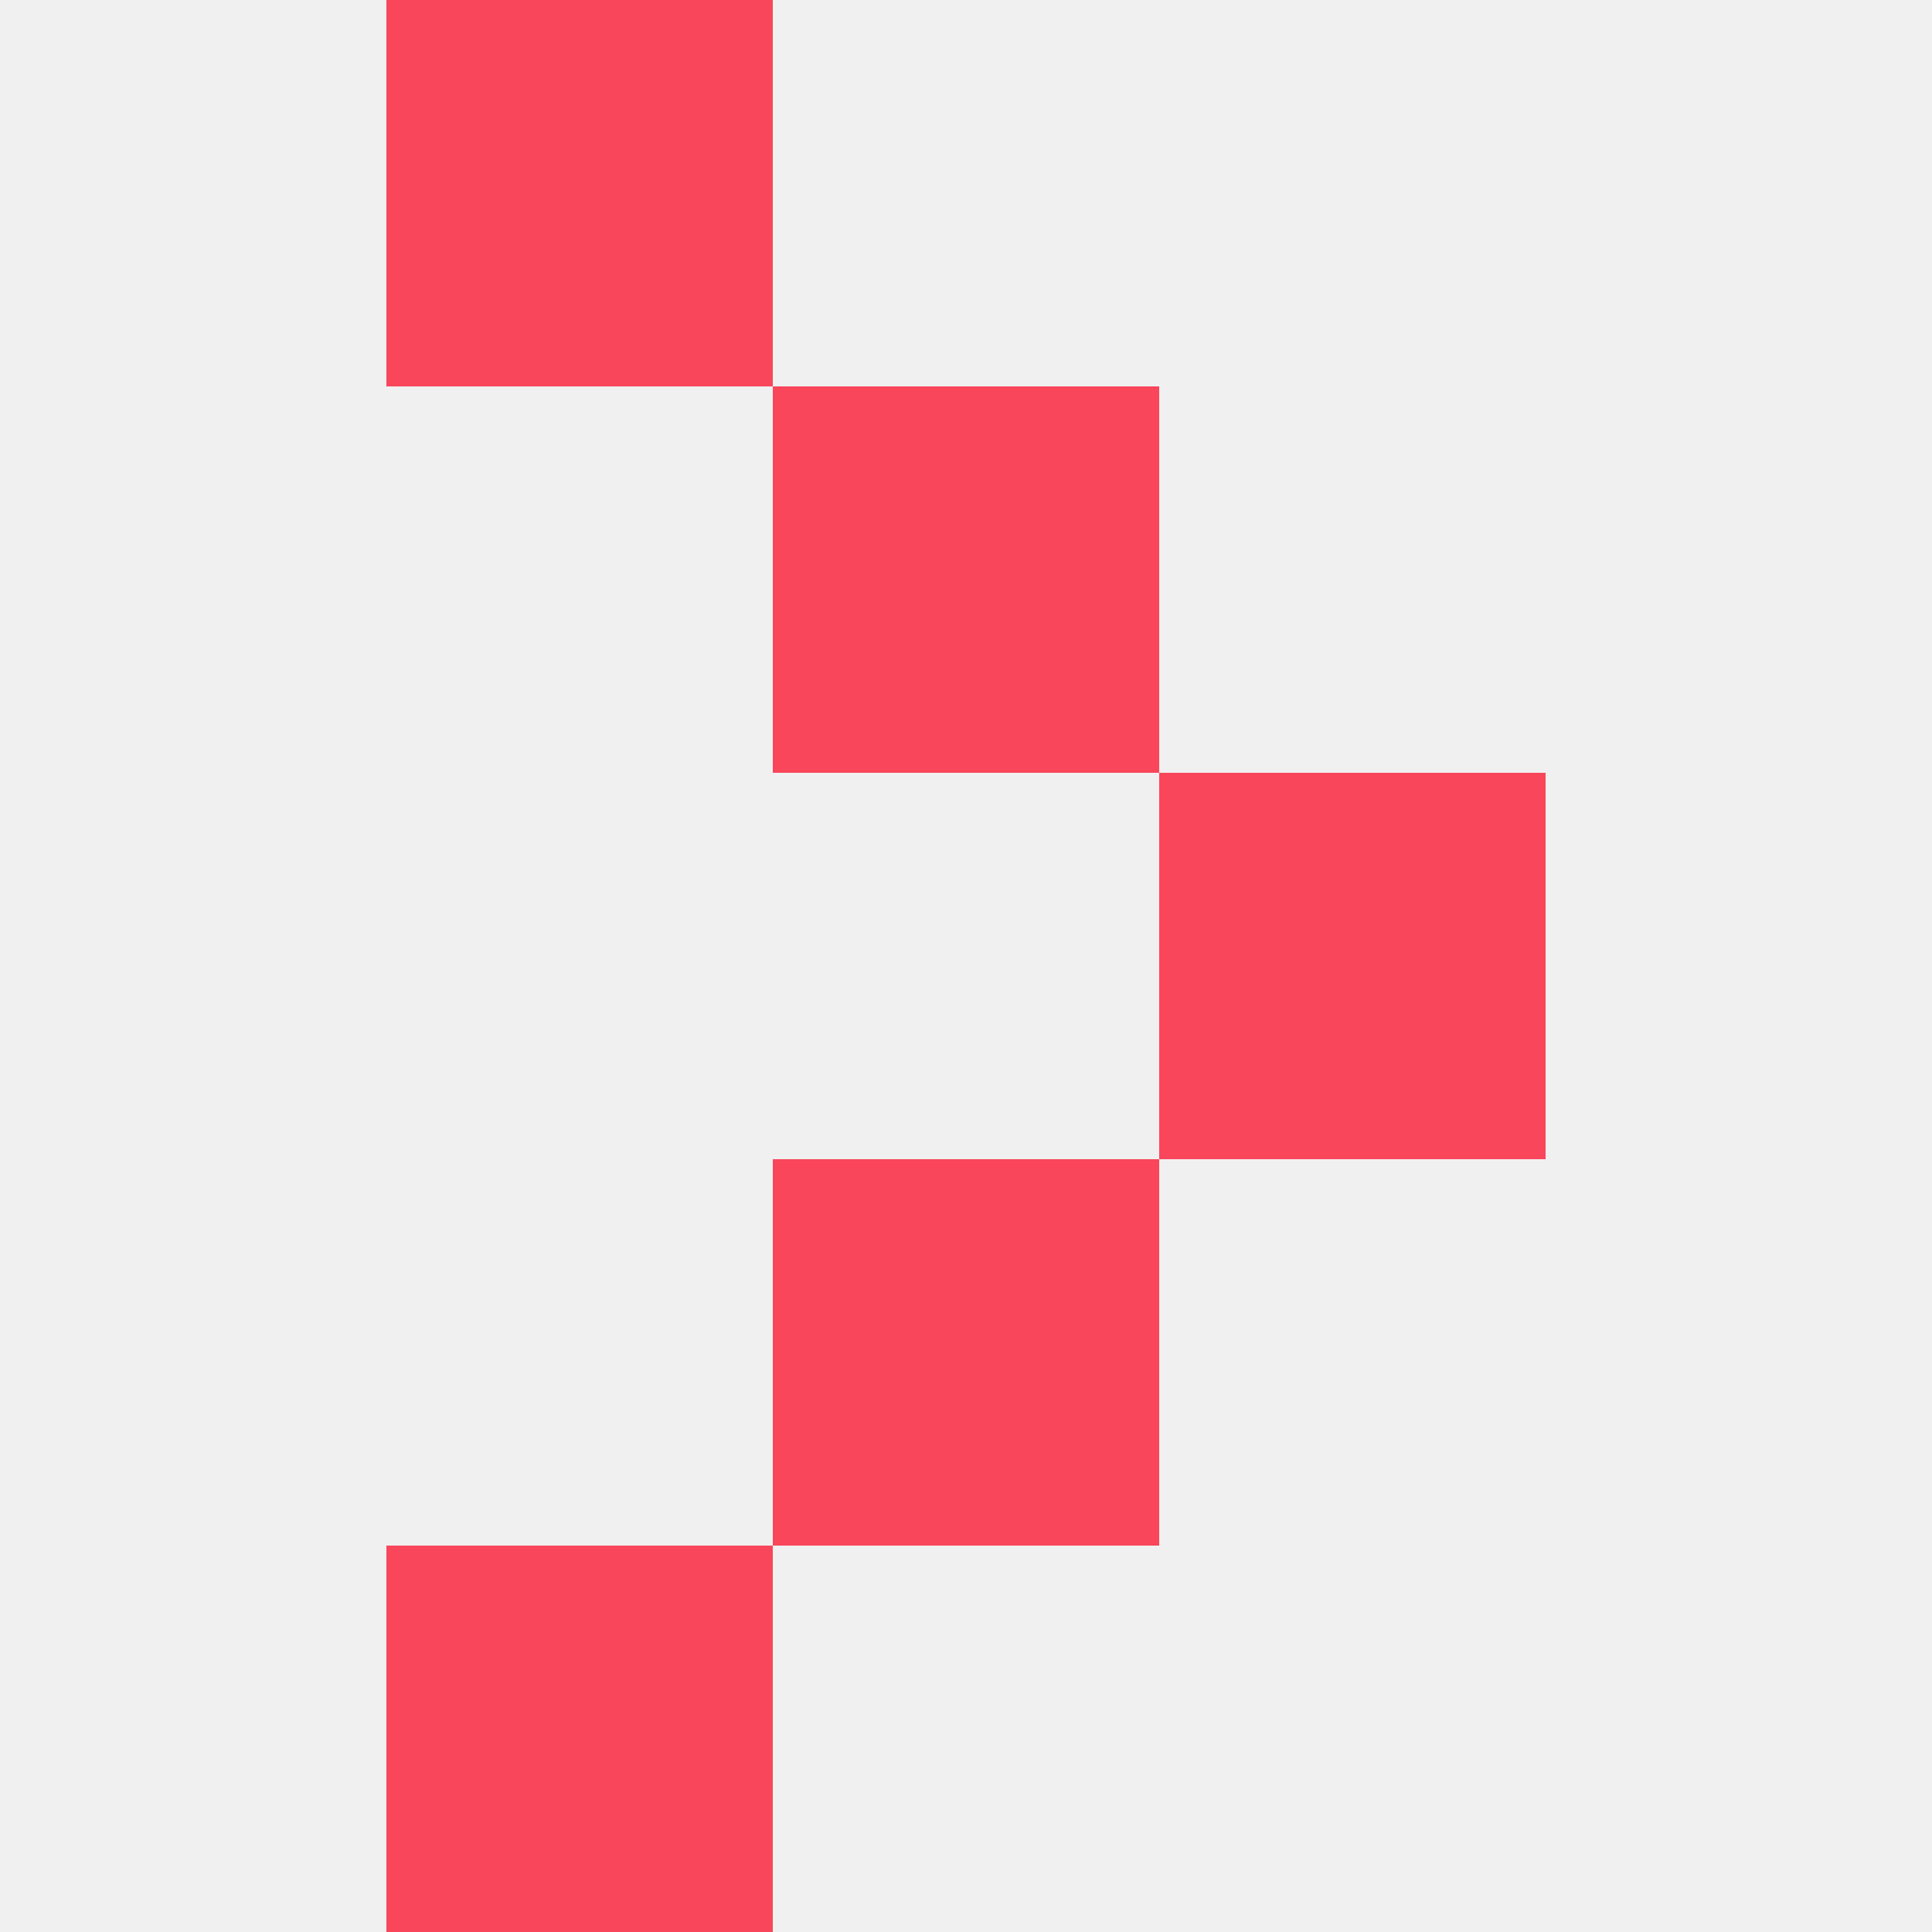
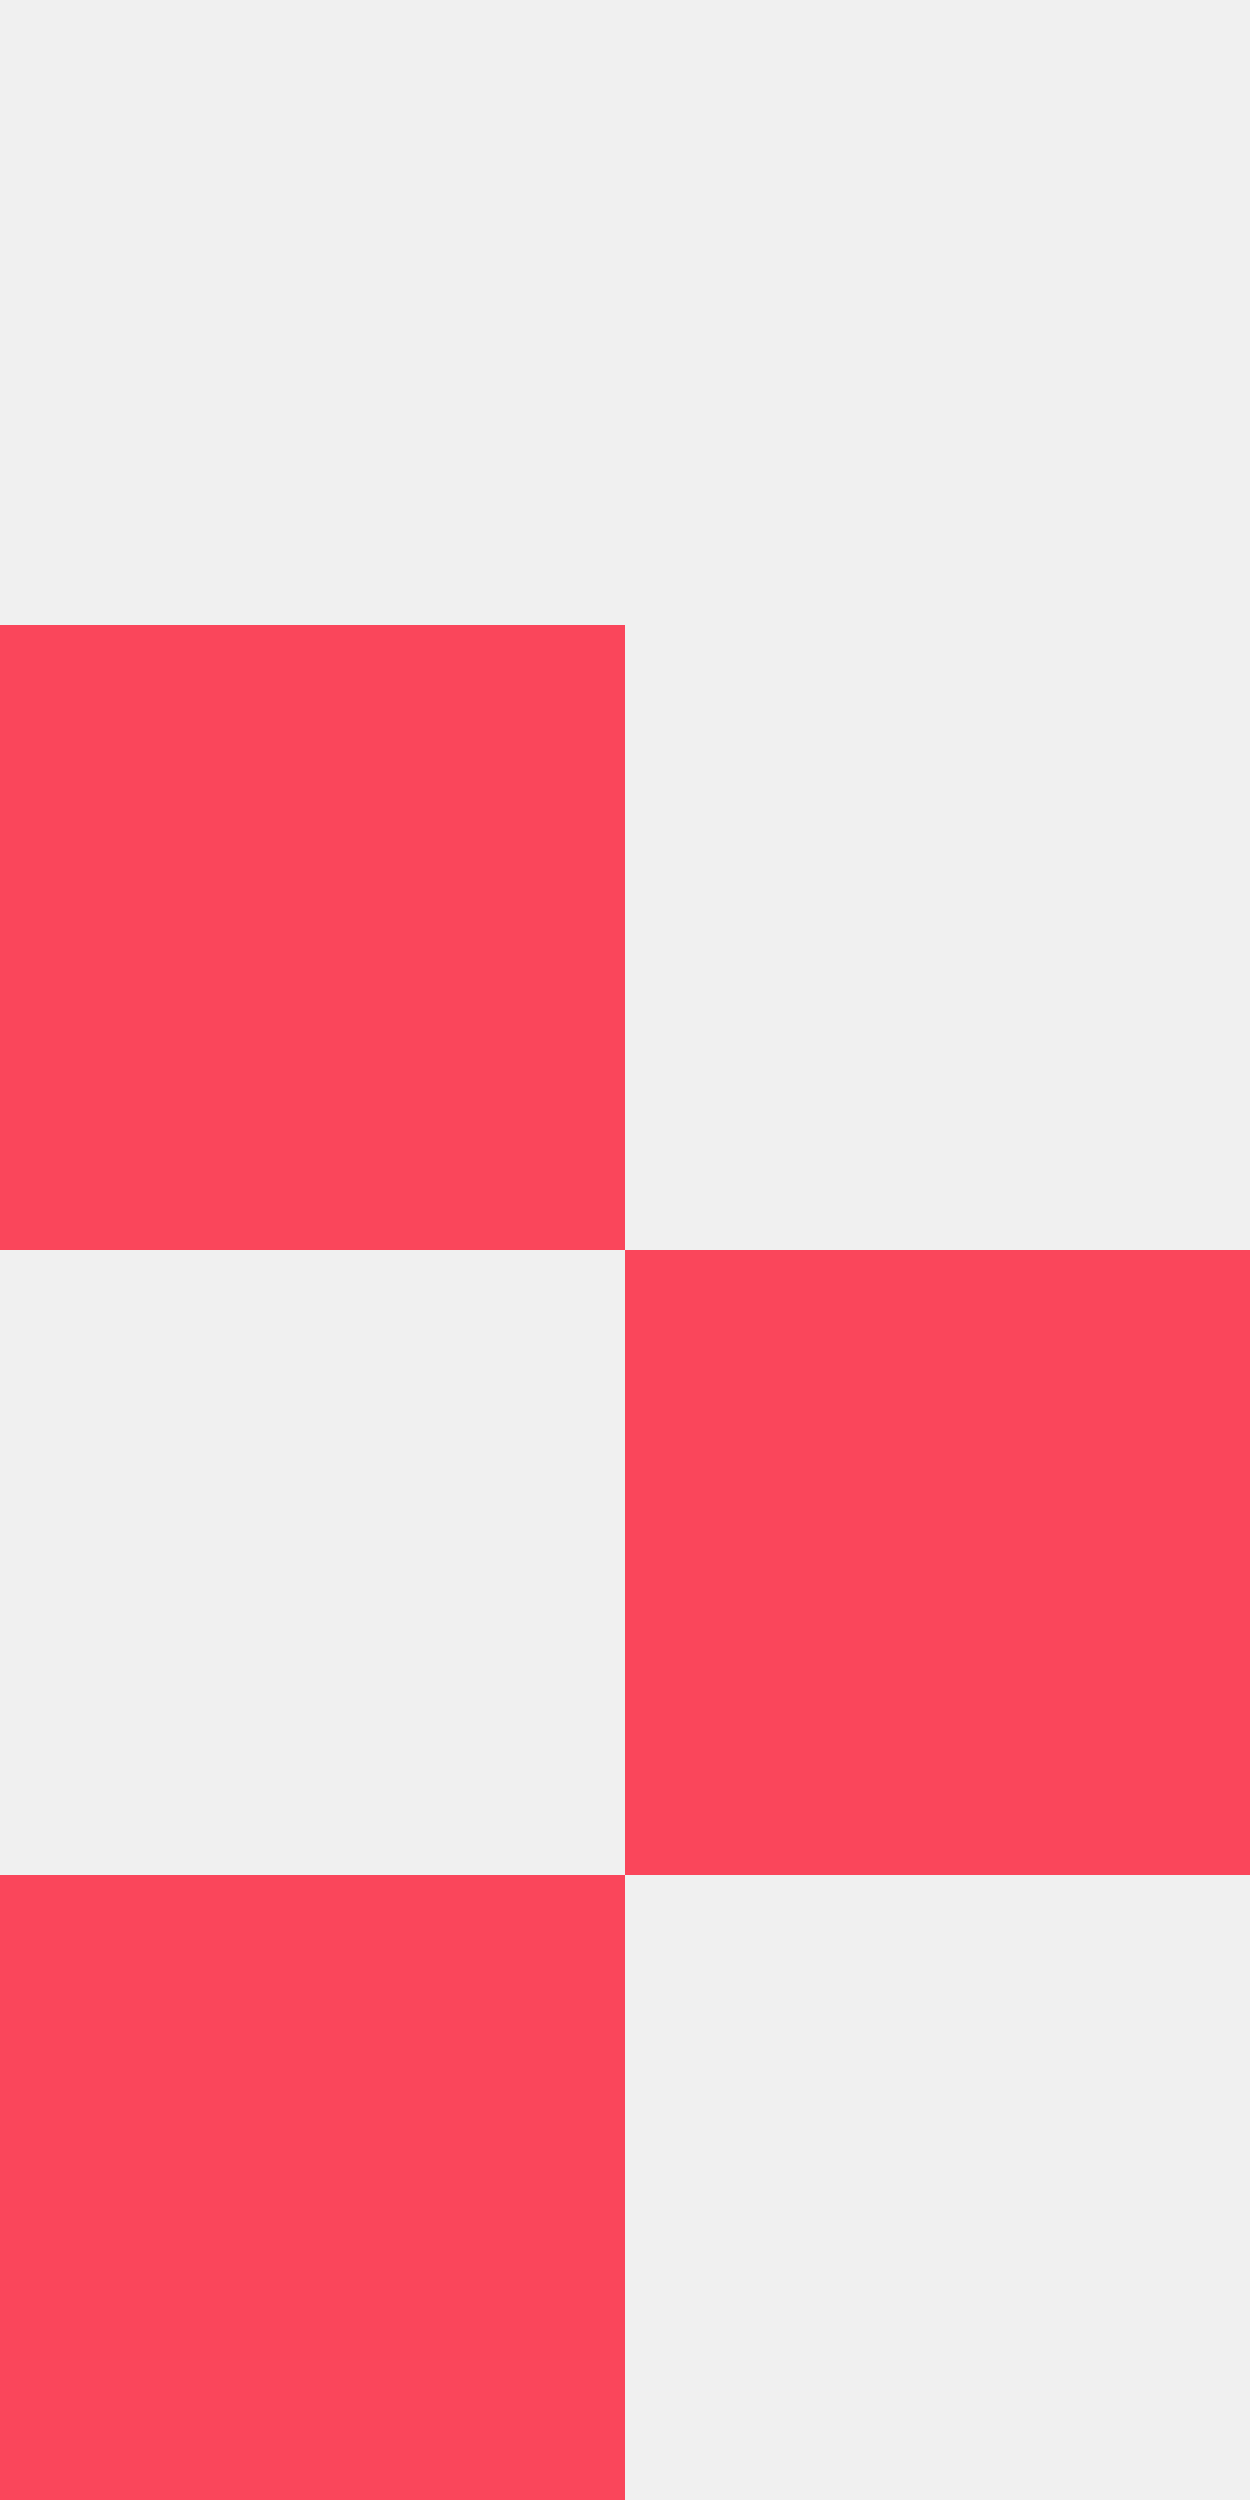
- <svg xmlns="http://www.w3.org/2000/svg" width="50" height="50" viewBox="0 0 50 50" fill="none">
-   <mask id="mask0_101_1518" style="mask-type:alpha" maskUnits="userSpaceOnUse" x="0" y="0" width="50" height="50">
-     <path d="M10 0H20V10H10V0Z" fill="white" />
-     <path d="M20 10H30V20H20V10Z" fill="white" />
-     <path d="M30 20H40V30H30V20Z" fill="white" />
-     <path d="M20 30H30V40H20V30Z" fill="white" />
-     <path d="M10 40H20V50H10V40Z" fill="white" />
-   </mask>
-   <g mask="url(#mask0_101_1518)">
-     <rect width="50" height="50" fill="#F9465B" />
-   </g>
+ <svg xmlns="http://www.w3.org/2000/svg" width="20" height="40" viewBox="0 0 20 40" fill="none">
+   <path d="M0 20V10H10V20H0Z" fill="#FA465B" />
+   <path d="M10 30V20H20V30H10Z" fill="#FA465B" />
+   <path d="M0 40V30H10V40H0Z" fill="#FA465B" />
</svg>
